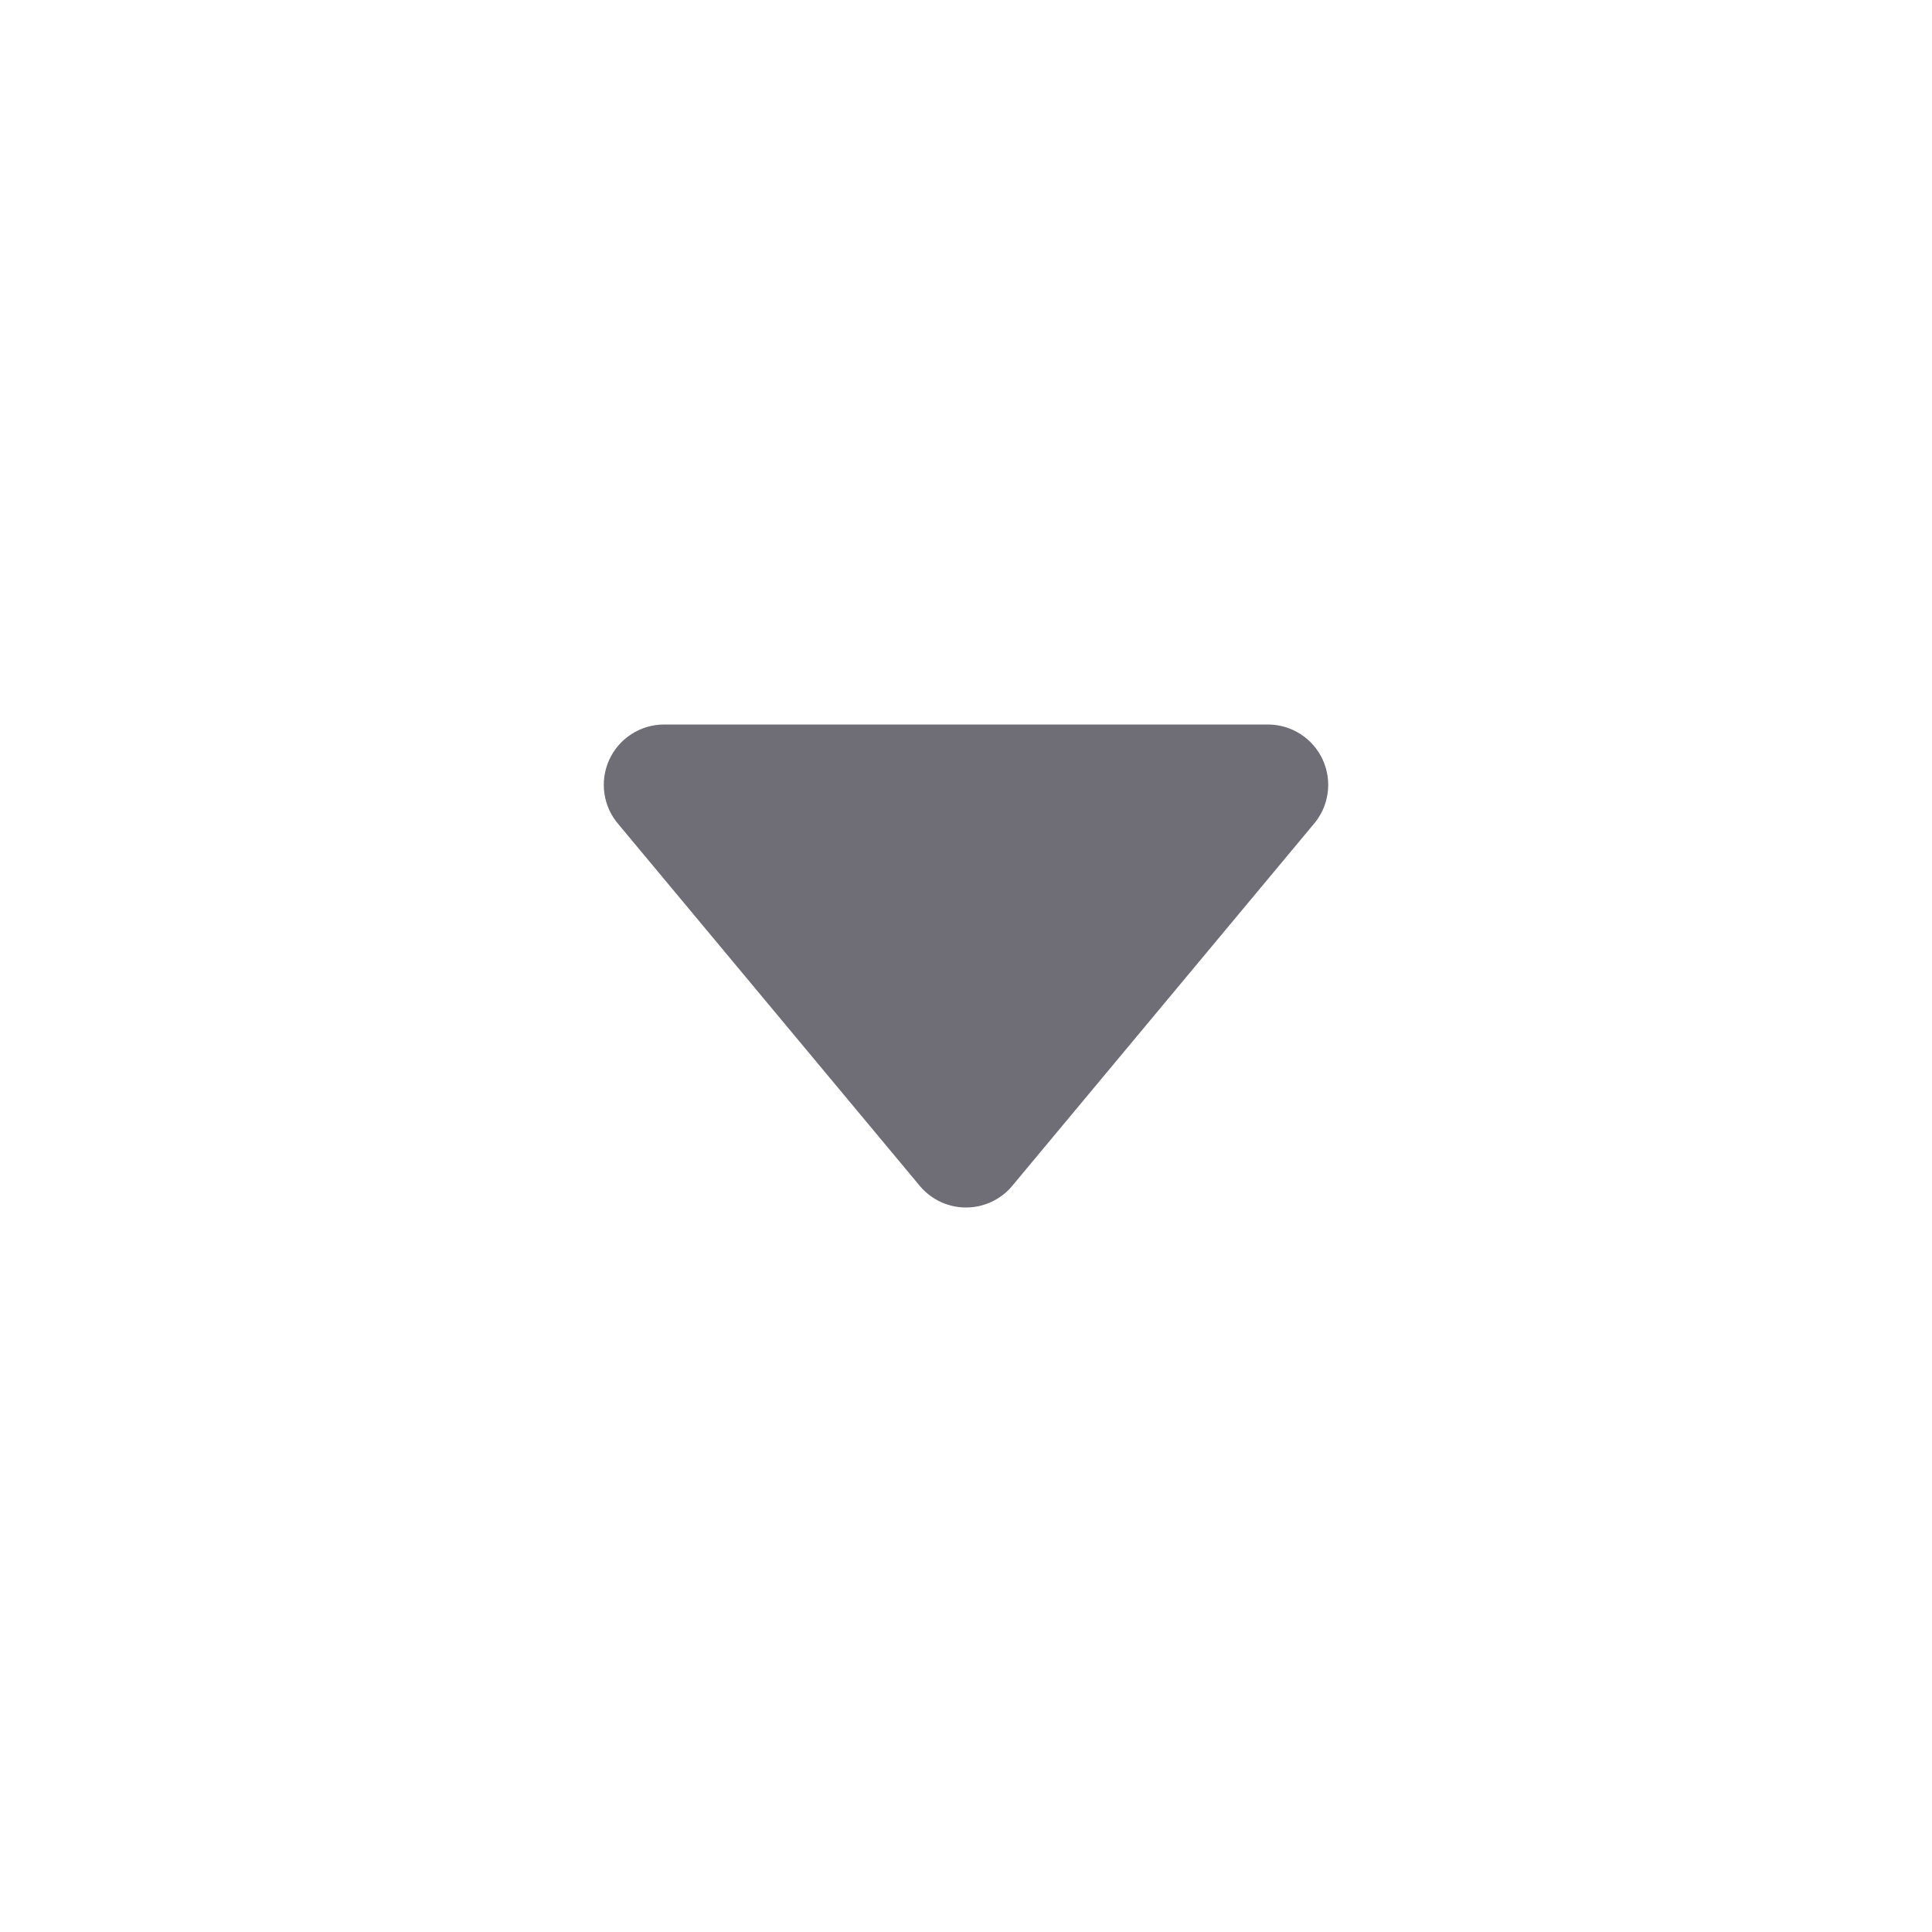
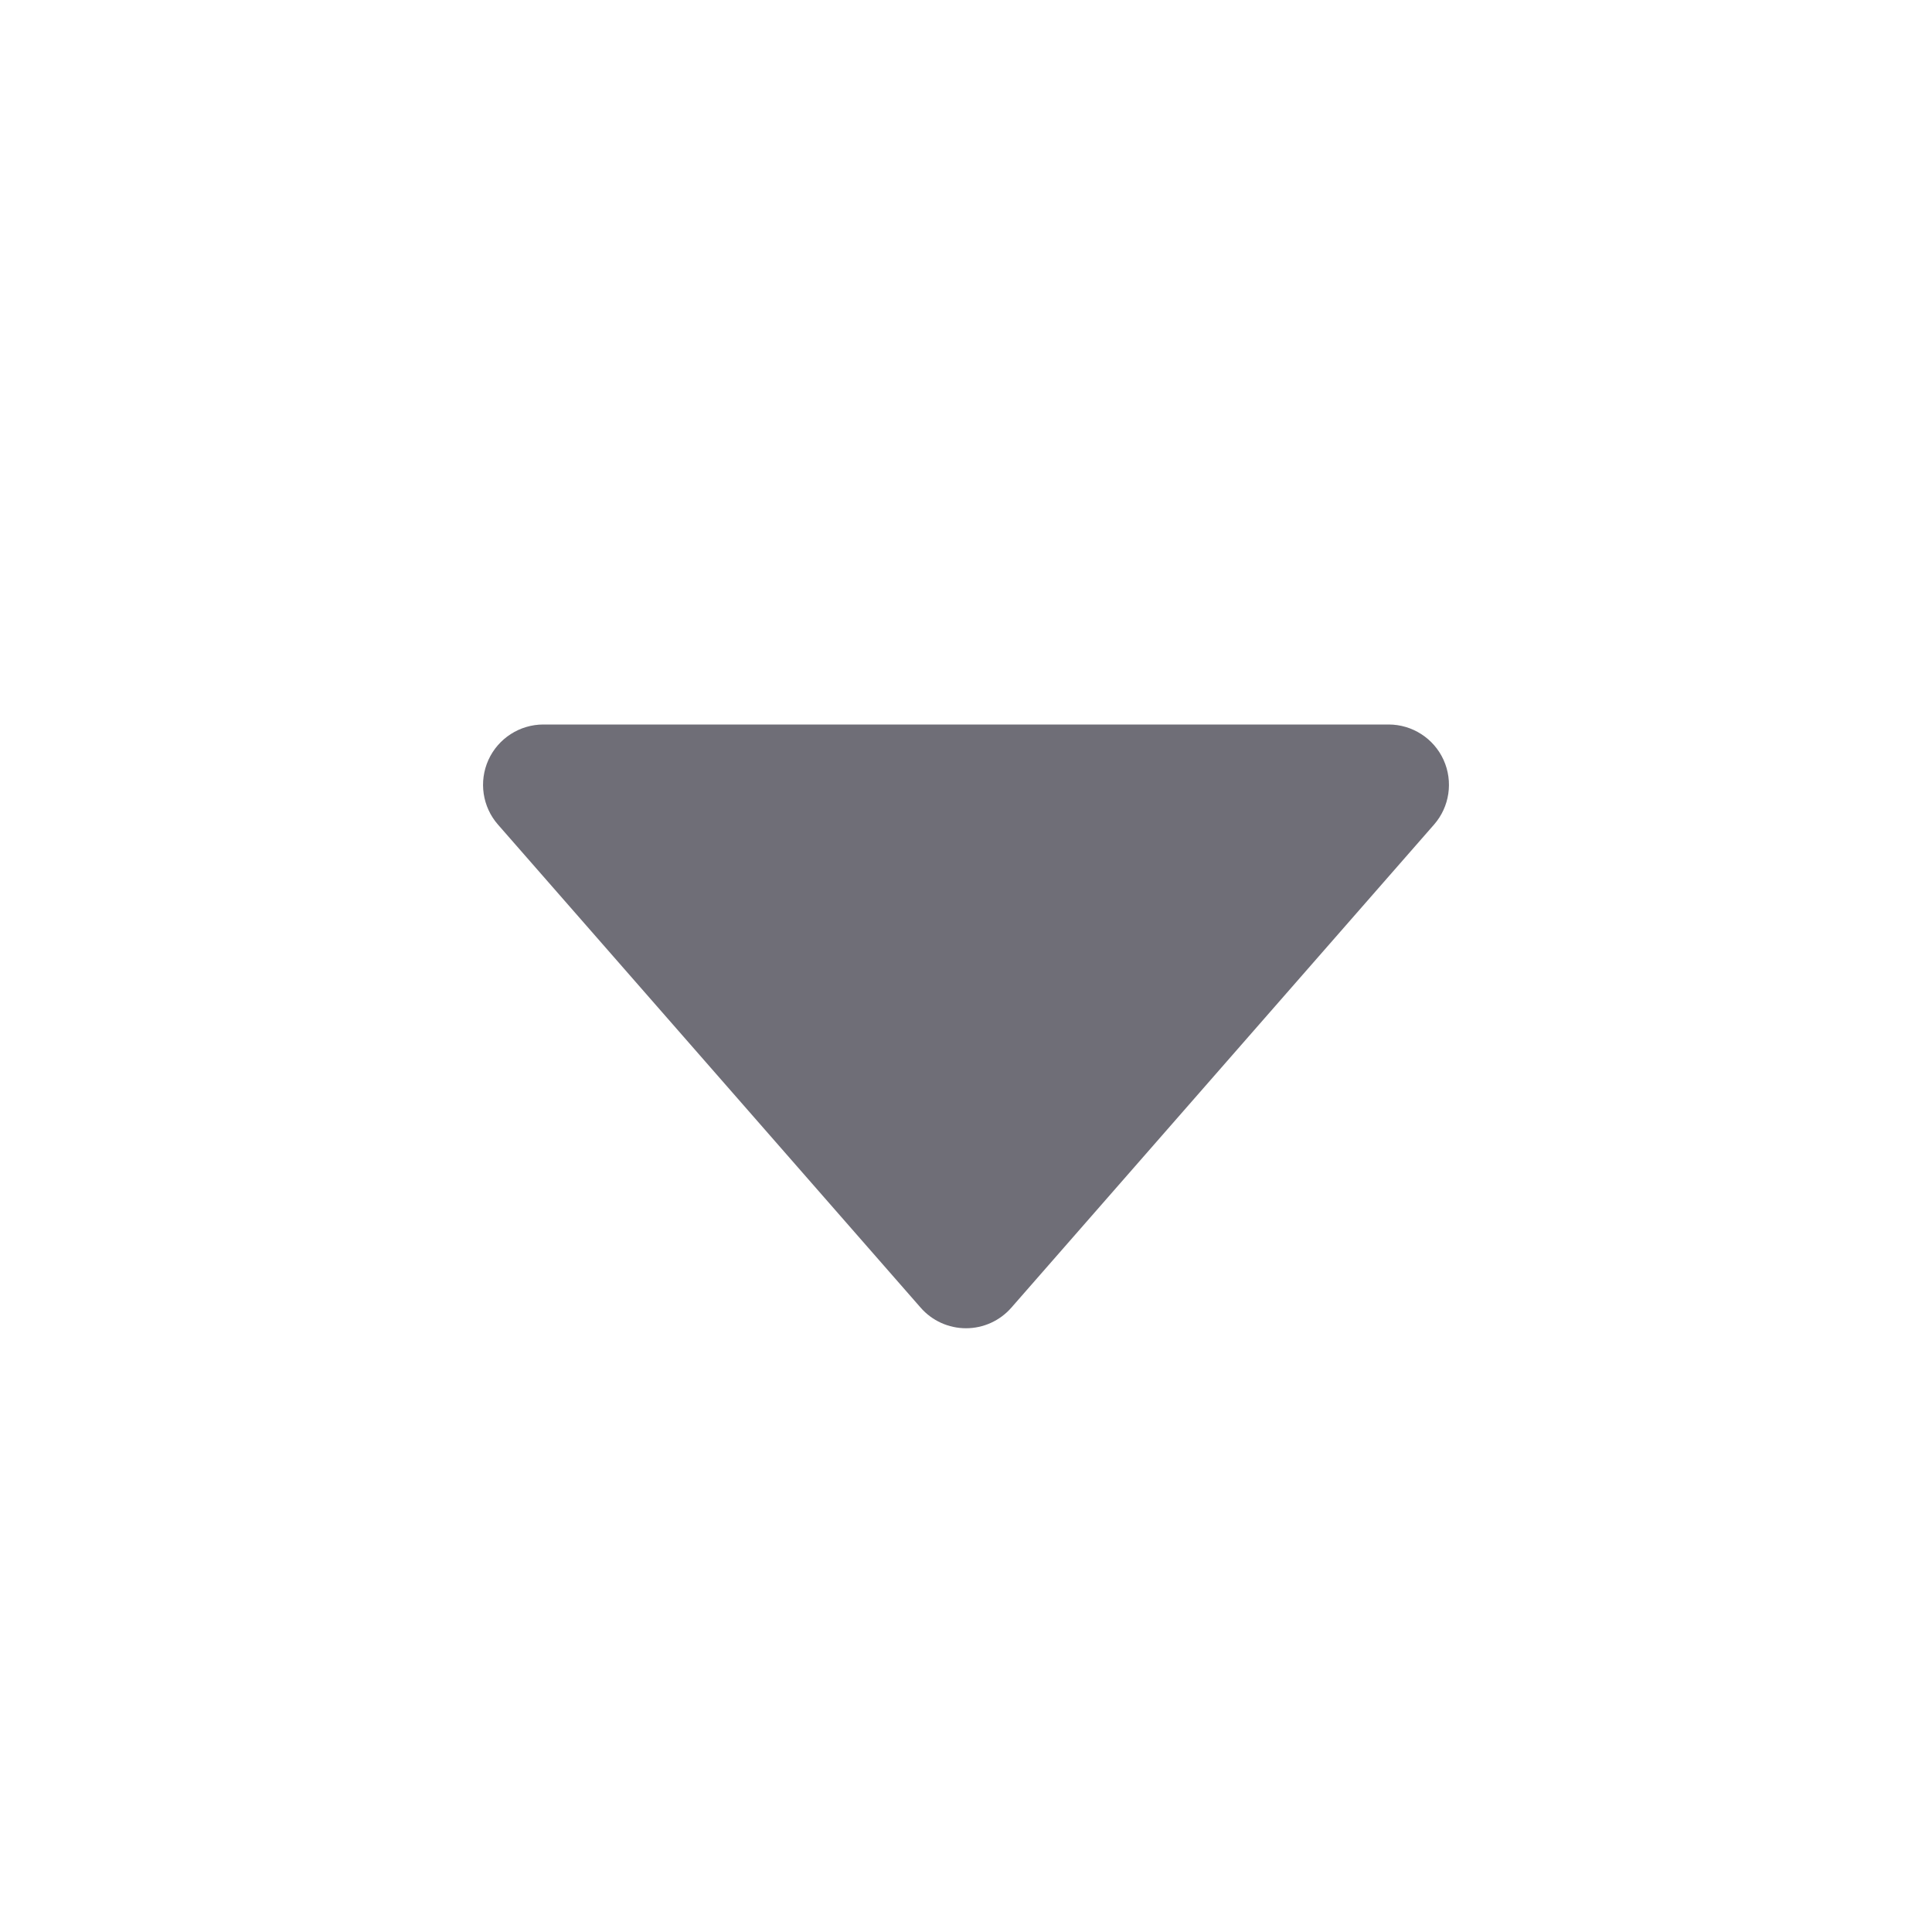
<svg xmlns="http://www.w3.org/2000/svg" width="16" height="16" viewBox="0 0 16 16" fill="currentColor">
-   <path fill-rule="evenodd" clip-rule="evenodd" d="M5.045 6.293C5.126 6.115 5.304 6 5.5 6H10.5C10.696 6 10.874 6.115 10.955 6.293C11.036 6.472 11.005 6.682 10.876 6.829L8.376 9.829C8.281 9.938 8.144 10 8 10C7.856 10 7.719 9.938 7.624 9.829L5.124 6.829C4.995 6.682 4.964 6.472 5.045 6.293Z" fill="#6F6E77" />
+   <path fill-rule="evenodd" clip-rule="evenodd" d="M4.045 6.293C4.126 6.115 4.304 6 4.5 6H11.5C11.696 6 11.874 6.115 11.955 6.293C12.036 6.472 12.005 6.682 11.876 6.829L8.376 10.829C8.281 10.938 8.144 11 8 11C7.856 11 7.719 10.938 7.624 10.829L4.124 6.829C3.995 6.682 3.964 6.472 4.045 6.293Z" fill="#6F6E77" />
</svg>
